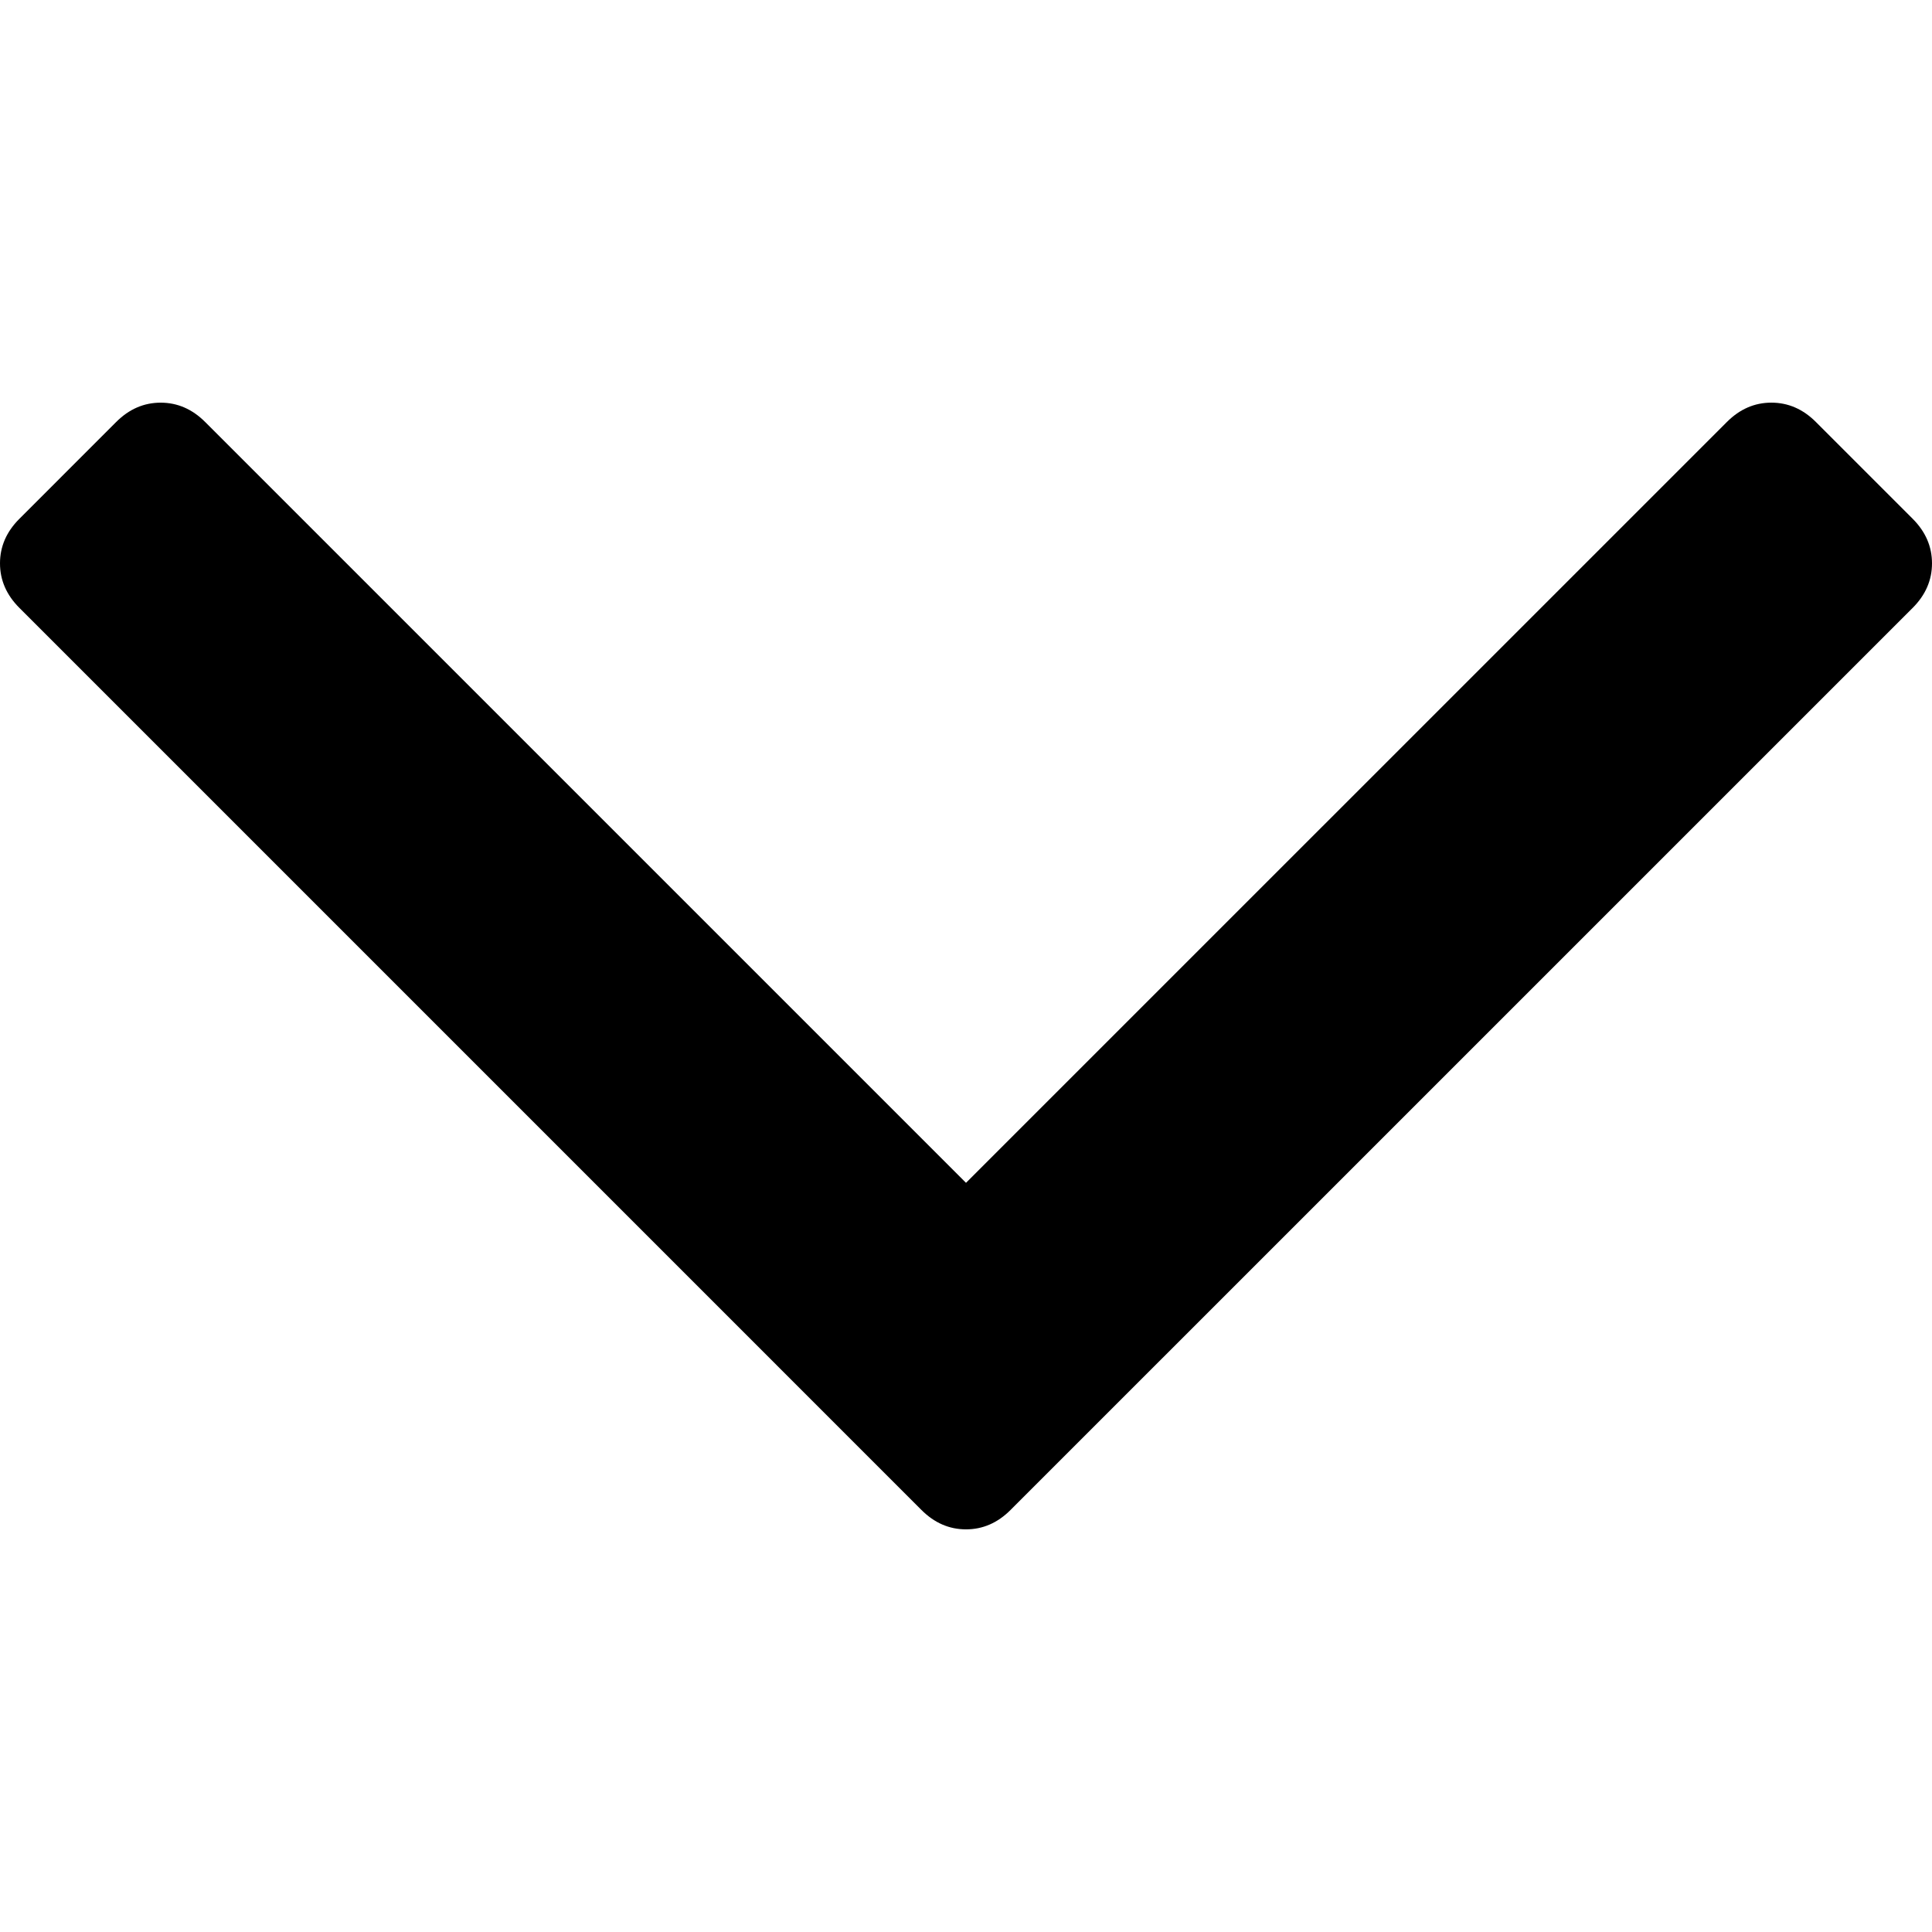
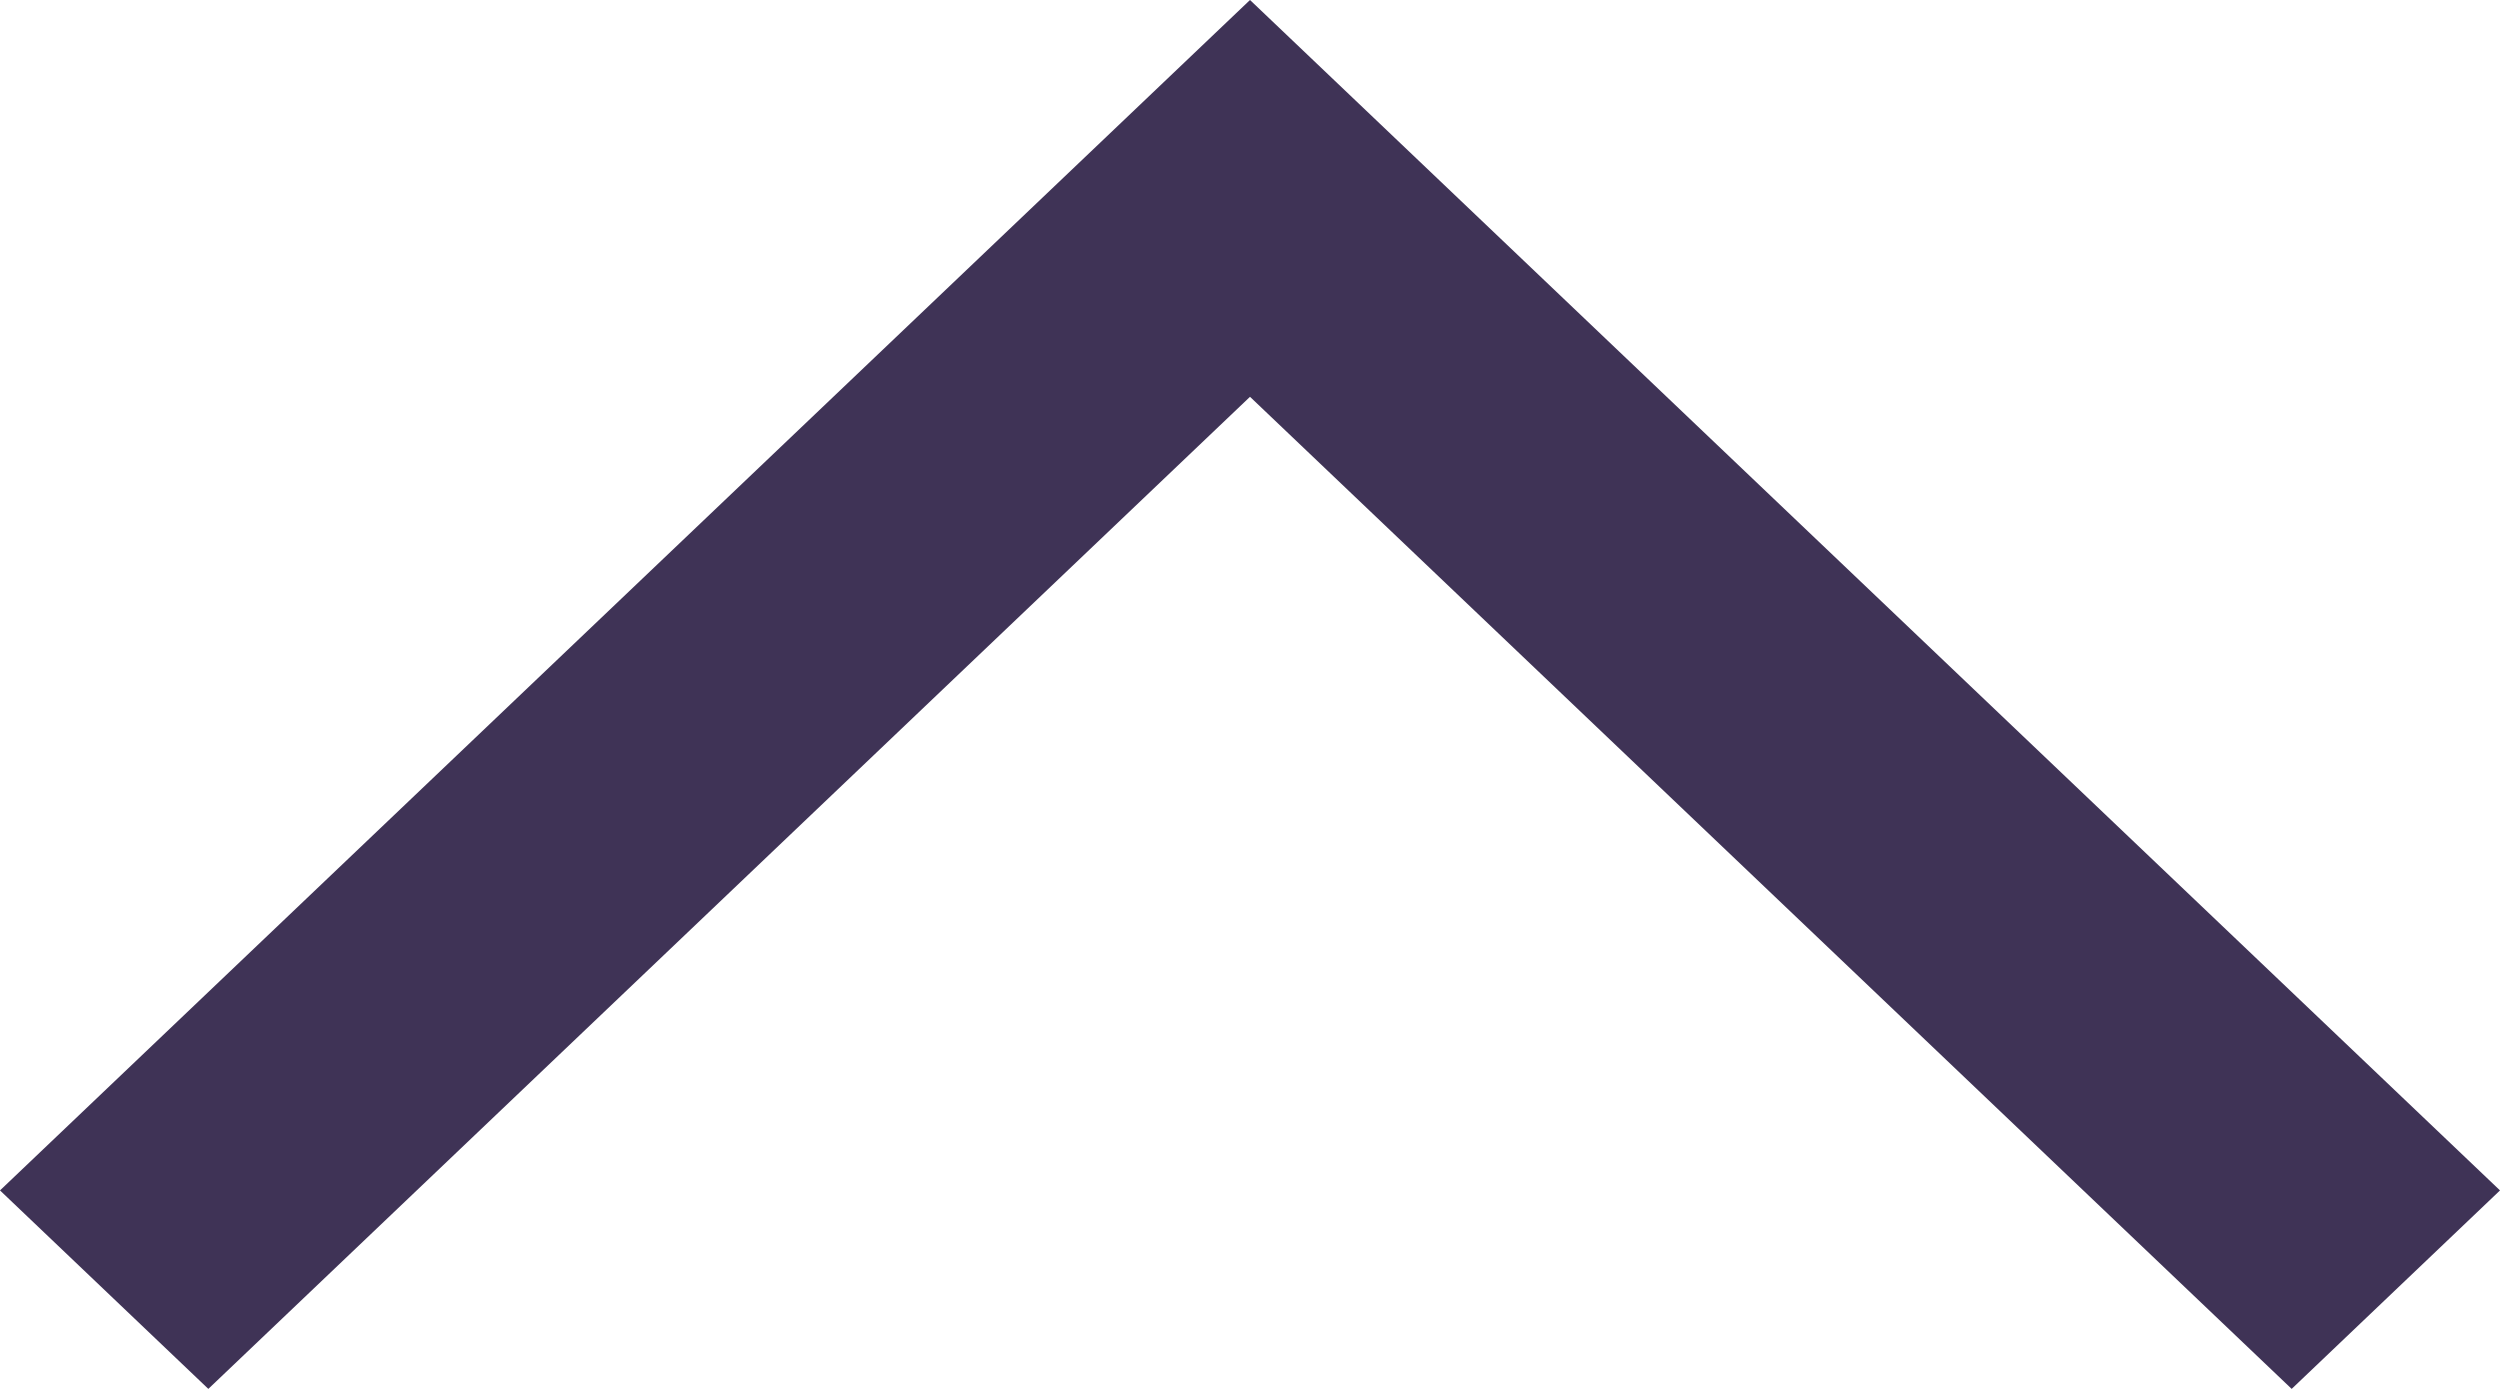
- <svg xmlns="http://www.w3.org/2000/svg" version="1.1" id="Capa_1" x="0px" y="0px" width="284.929px" height="284.929px" viewBox="0 0 284.929 284.929" style="enable-background:new 0 0 284.929 284.929;" xml:space="preserve">
-   <g>
-     <path d="M282.082,76.511l-14.274-14.273c-1.902-1.906-4.093-2.856-6.57-2.856c-2.471,0-4.661,0.95-6.563,2.856L142.466,174.441   L30.262,62.241c-1.903-1.906-4.093-2.856-6.567-2.856c-2.475,0-4.665,0.95-6.567,2.856L2.856,76.515C0.95,78.417,0,80.607,0,83.082   c0,2.473,0.953,4.663,2.856,6.565l133.043,133.046c1.902,1.903,4.093,2.854,6.567,2.854s4.661-0.951,6.562-2.854L282.082,89.647   c1.902-1.903,2.847-4.093,2.847-6.565C284.929,80.607,283.984,78.417,282.082,76.511z" />
-   </g>
-   <g>
- </g>
-   <g>
- </g>
-   <g>
- </g>
-   <g>
- </g>
-   <g>
- </g>
-   <g>
- </g>
-   <g>
- </g>
-   <g>
- </g>
-   <g>
- </g>
-   <g>
- </g>
-   <g>
- </g>
-   <g>
- </g>
-   <g>
- </g>
-   <g>
- </g>
-   <g>
- </g>
+ <svg xmlns="http://www.w3.org/2000/svg" width="18" height="10" viewBox="0 0 18 10" fill="none">
+   <path d="M16.5 10L18 8.571L9 -7.86813e-07L1.24897e-07 8.571L1.5 10L9 2.857L16.5 10Z" fill="#3F3356" />
</svg>
